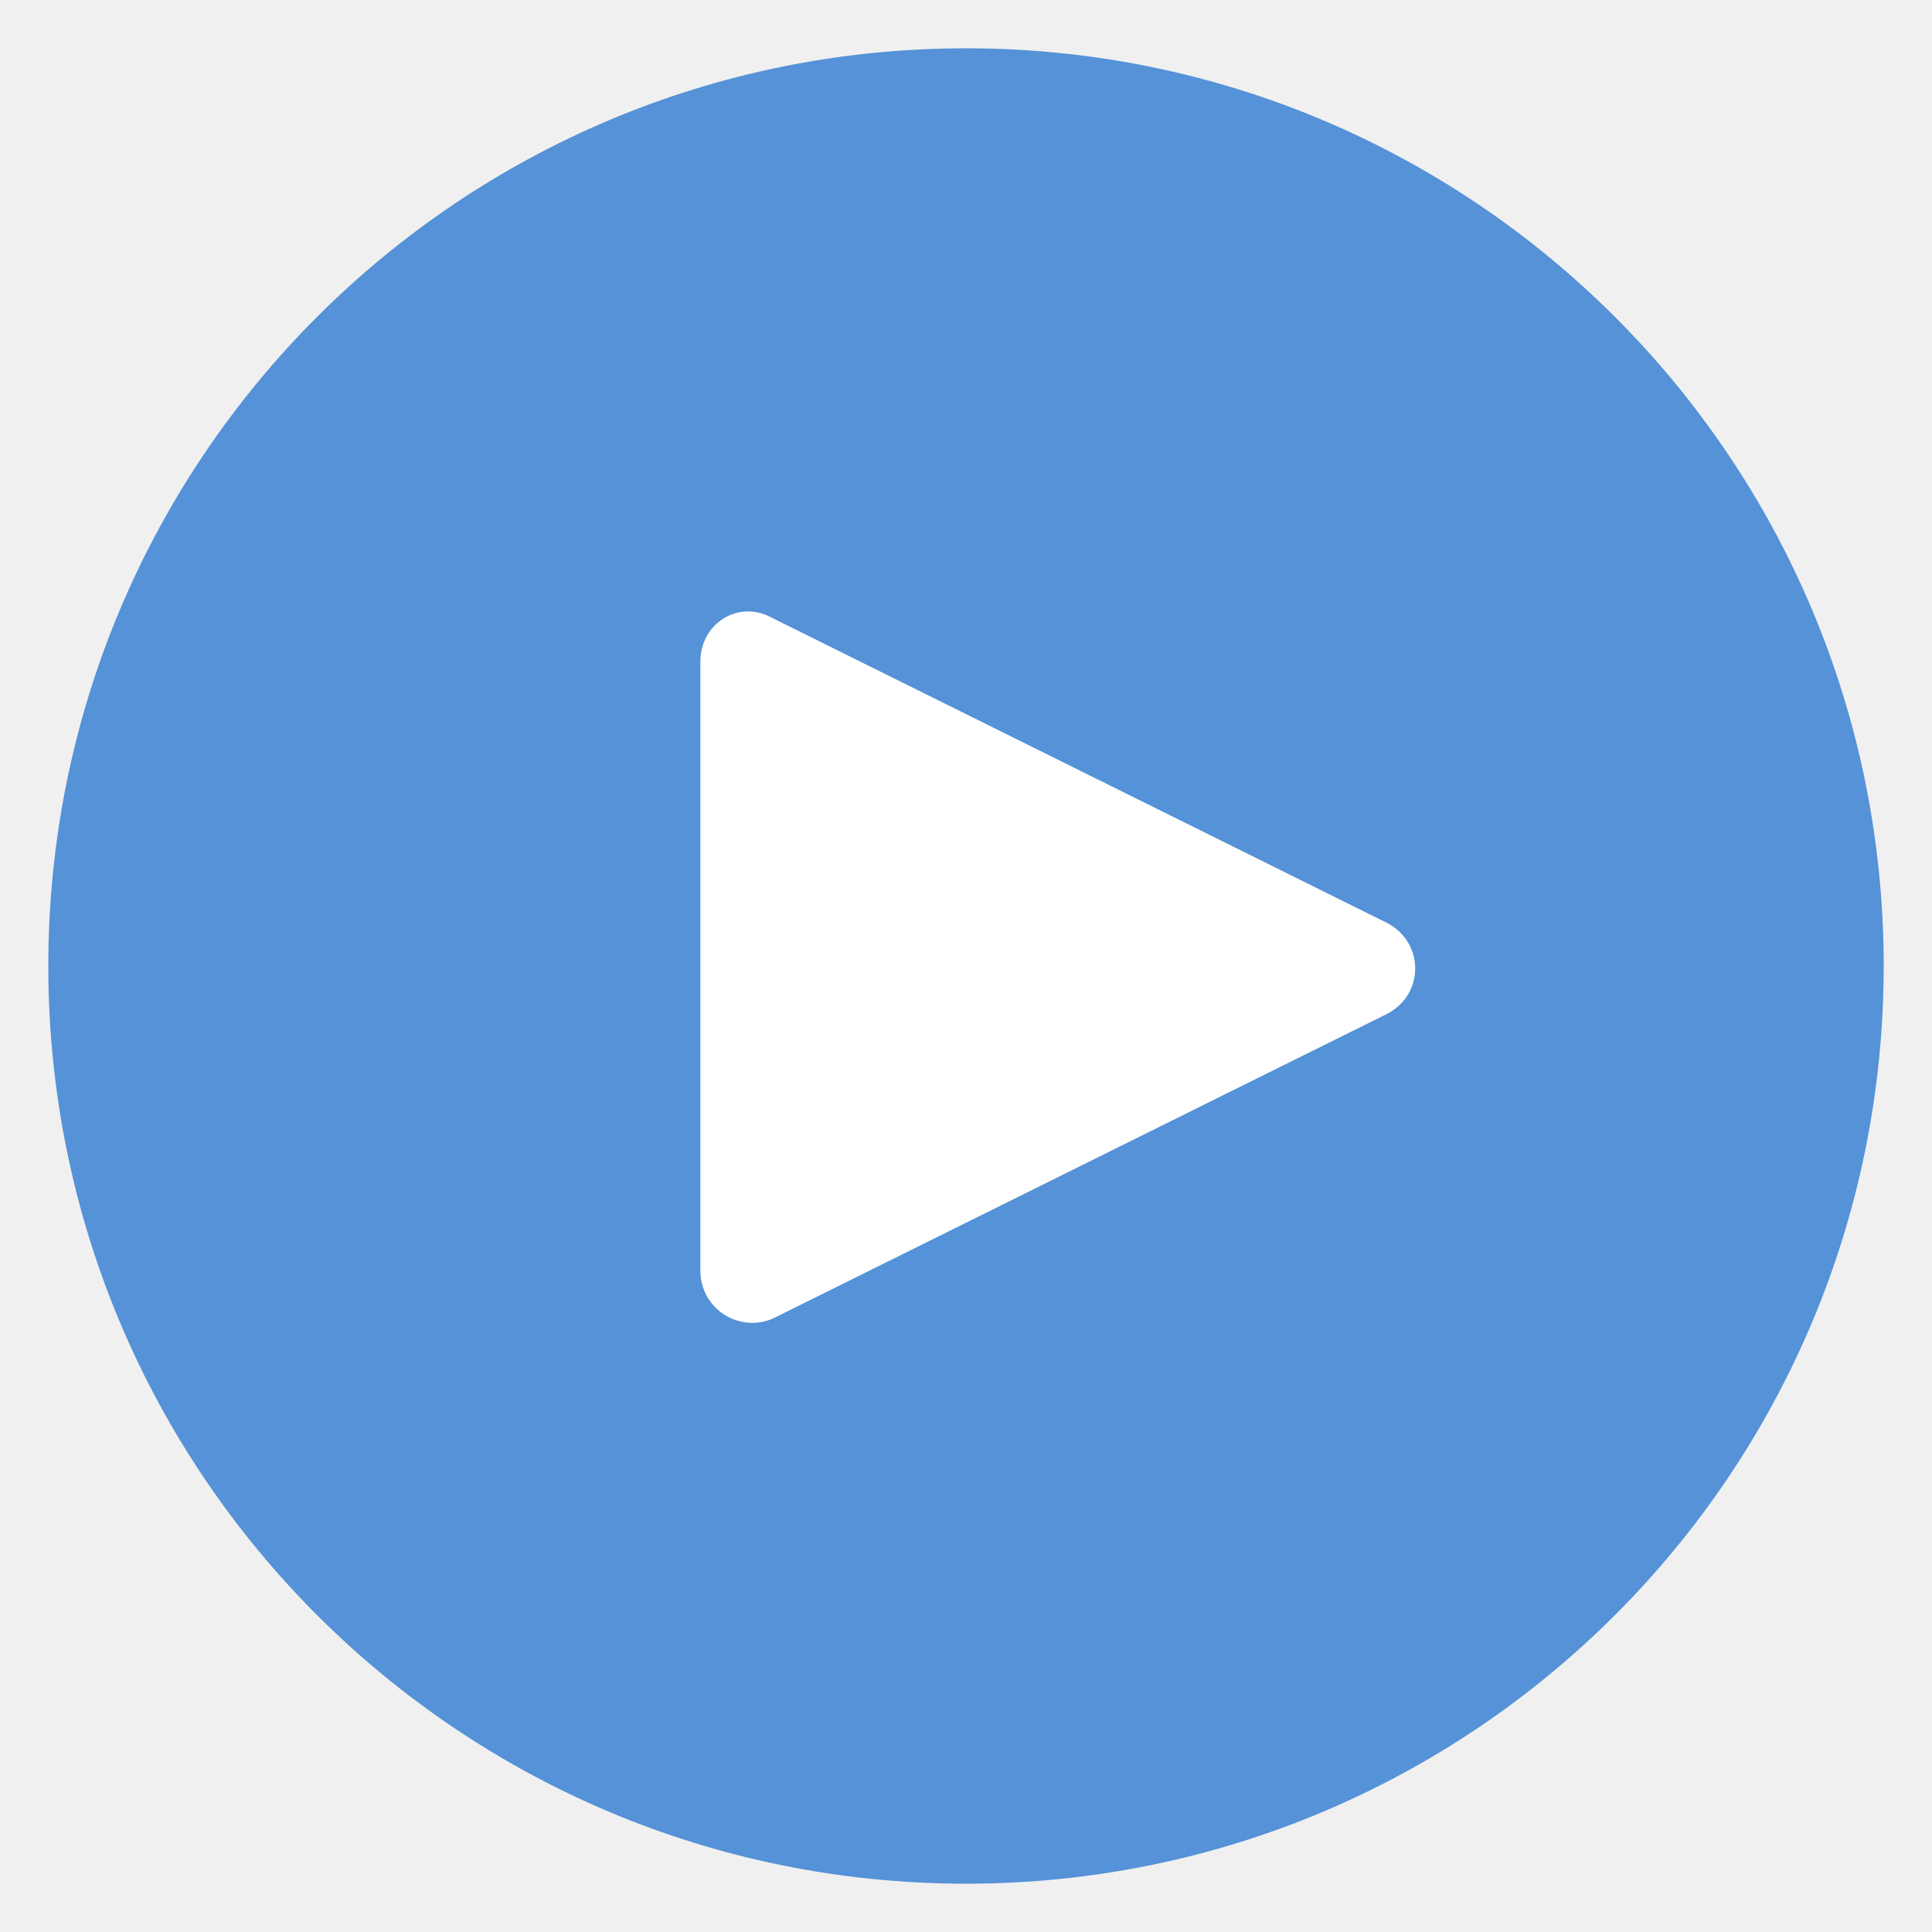
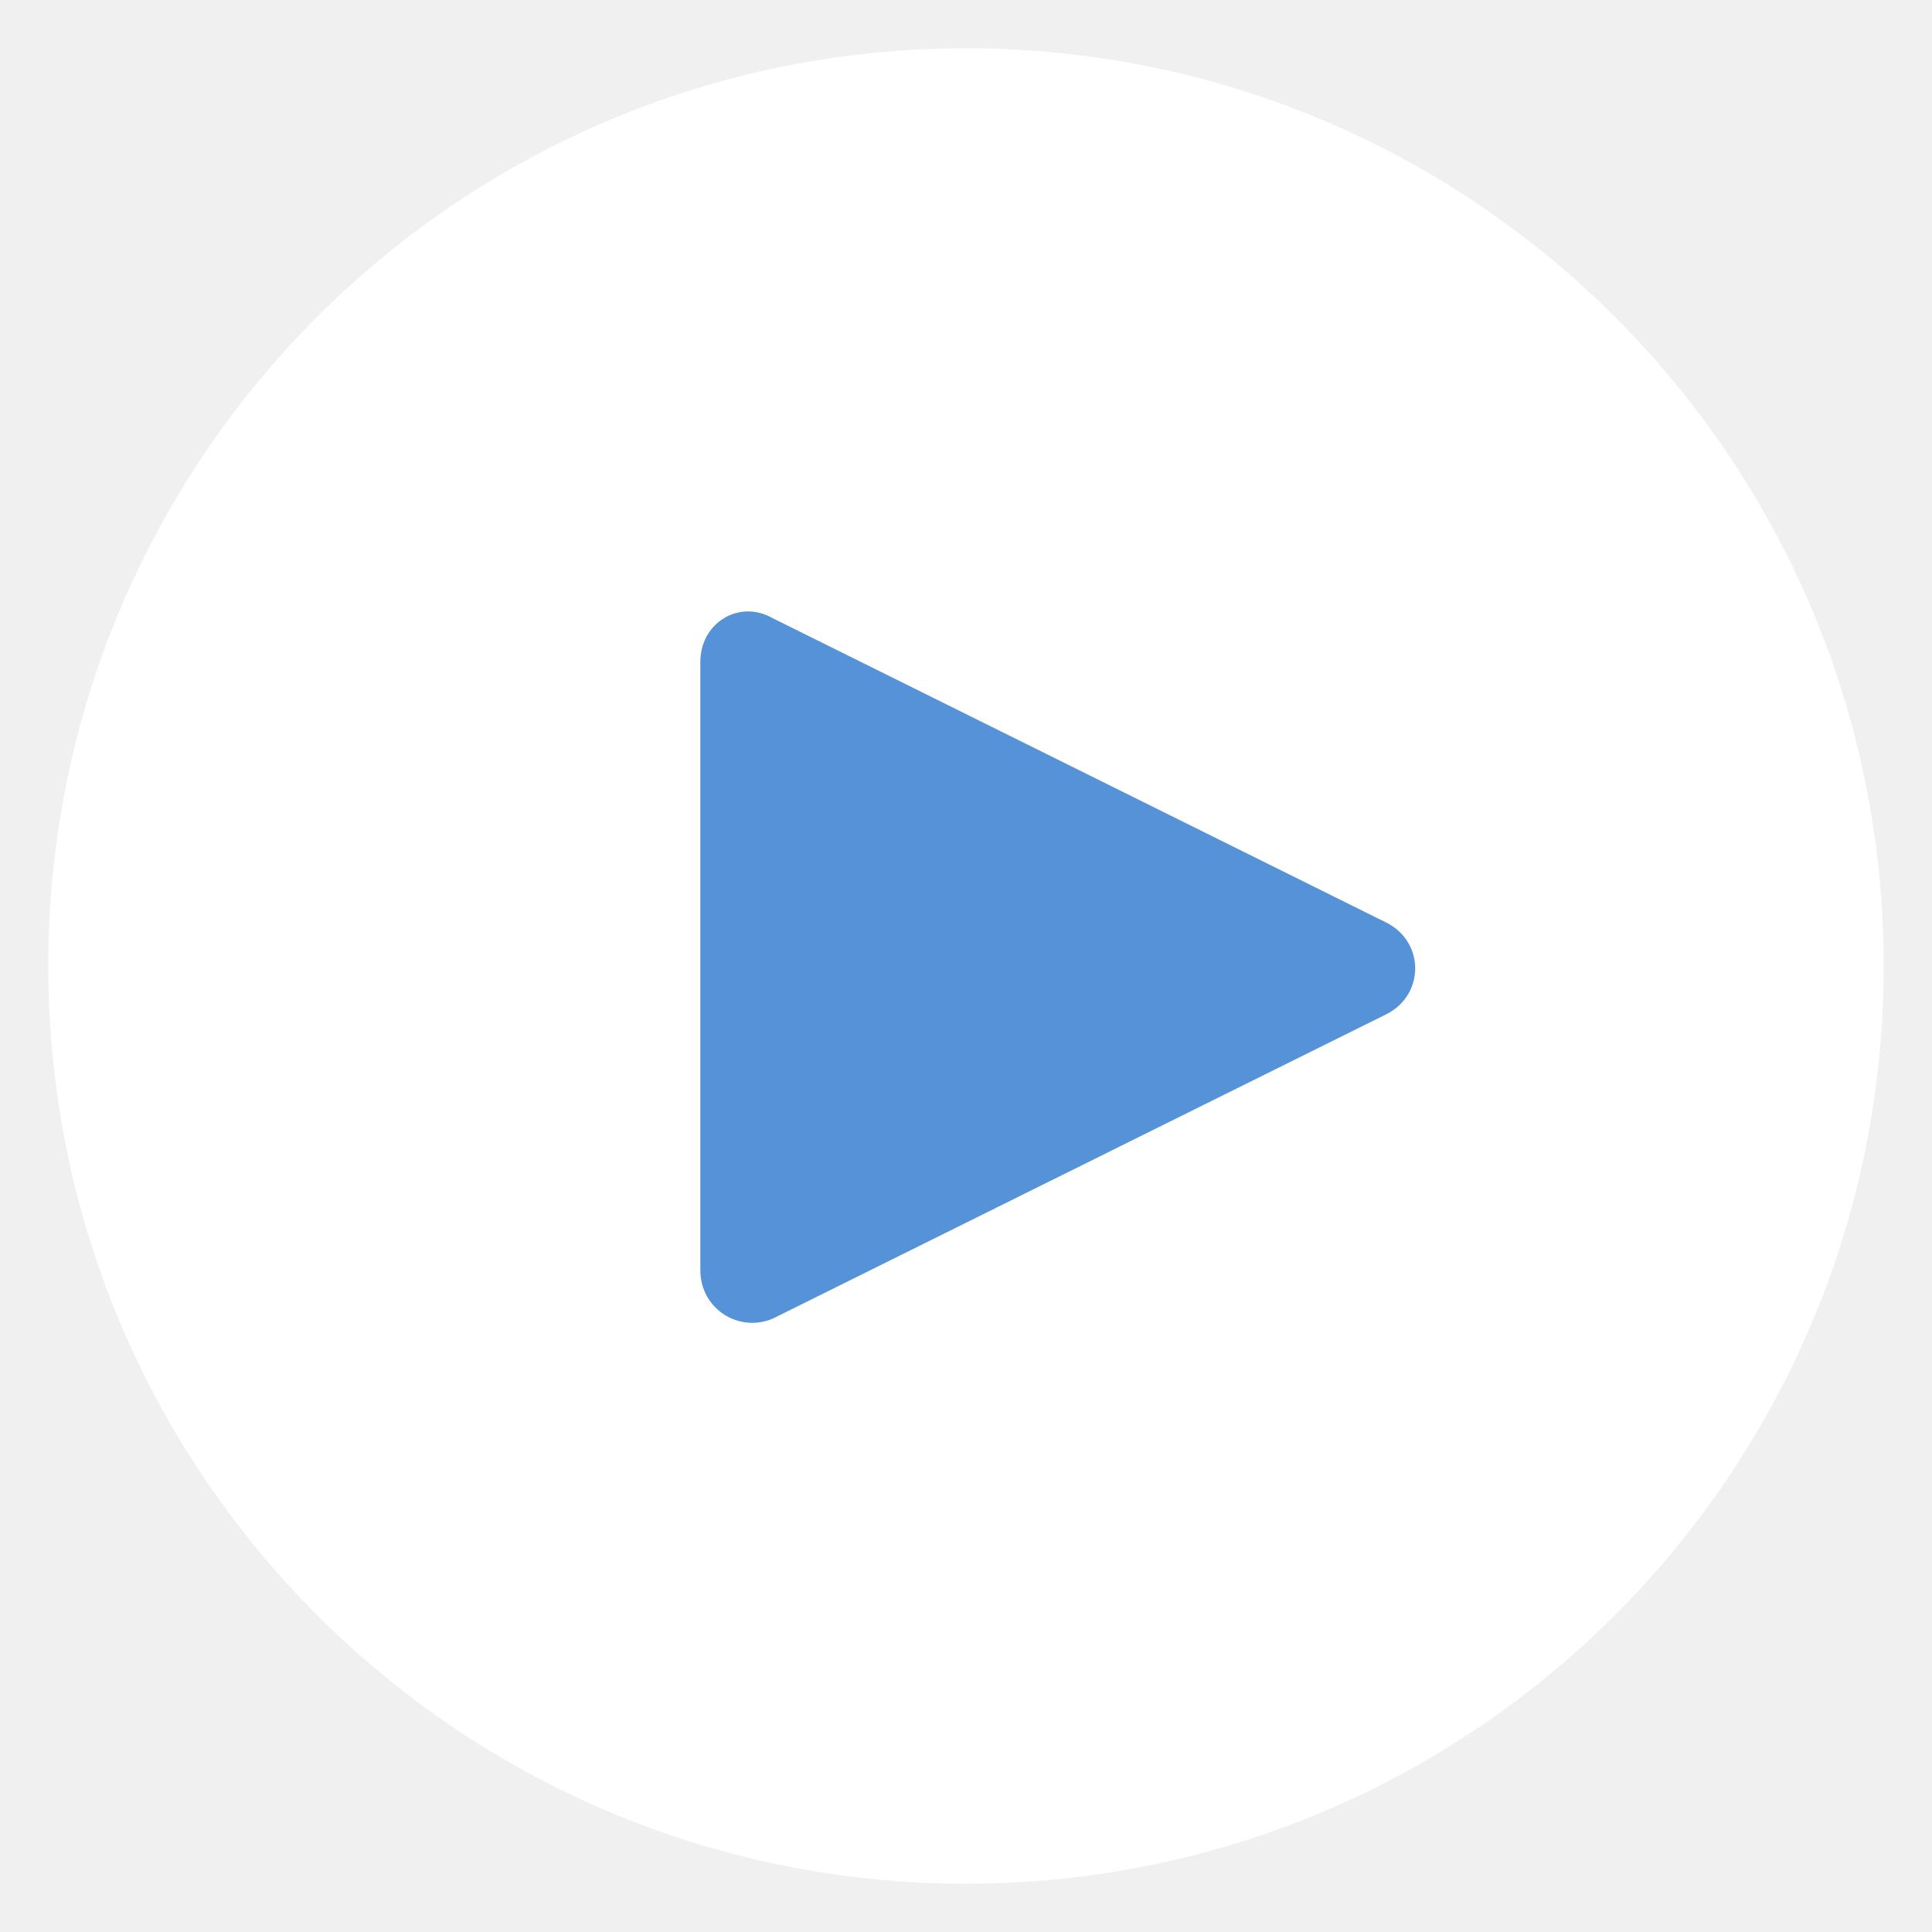
<svg xmlns="http://www.w3.org/2000/svg" version="1.1" id="Layer_1" x="0px" y="0px" viewBox="0 0 40 40" enable-background="new 0 0 40 40" xml:space="preserve">
  <g>
-     <path fill="#5592D7" d="M20,39L20,39C9.5,39,1,30.5,1,20v0C1,9.5,9.5,1,20,1h0c10.5,0,19,8.5,19,19v0v0C39,30.5,30.5,39,20,39z" />
-     <path fill="#FFFFFF" d="M14.5,26.3V13.7c0-0.8,0.8-1.3,1.5-0.9l12.7,6.3c0.8,0.4,0.8,1.5,0,1.9L16,27.3   C15.3,27.6,14.5,27.1,14.5,26.3z" />
+     <path fill="#FFFFFF" d="M20,39L20,39C9.5,39,1,30.5,1,20v0C1,9.5,9.5,1,20,1h0c10.5,0,19,8.5,19,19v0v0C39,30.5,30.5,39,20,39z" />
+     <path fill="#5592D7" d="M14.5,26.3V13.7c0-0.8,0.8-1.3,1.5-0.9l12.7,6.3c0.8,0.4,0.8,1.5,0,1.9L16,27.3   C15.3,27.6,14.5,27.1,14.5,26.3z" />
  </g>
</svg>
